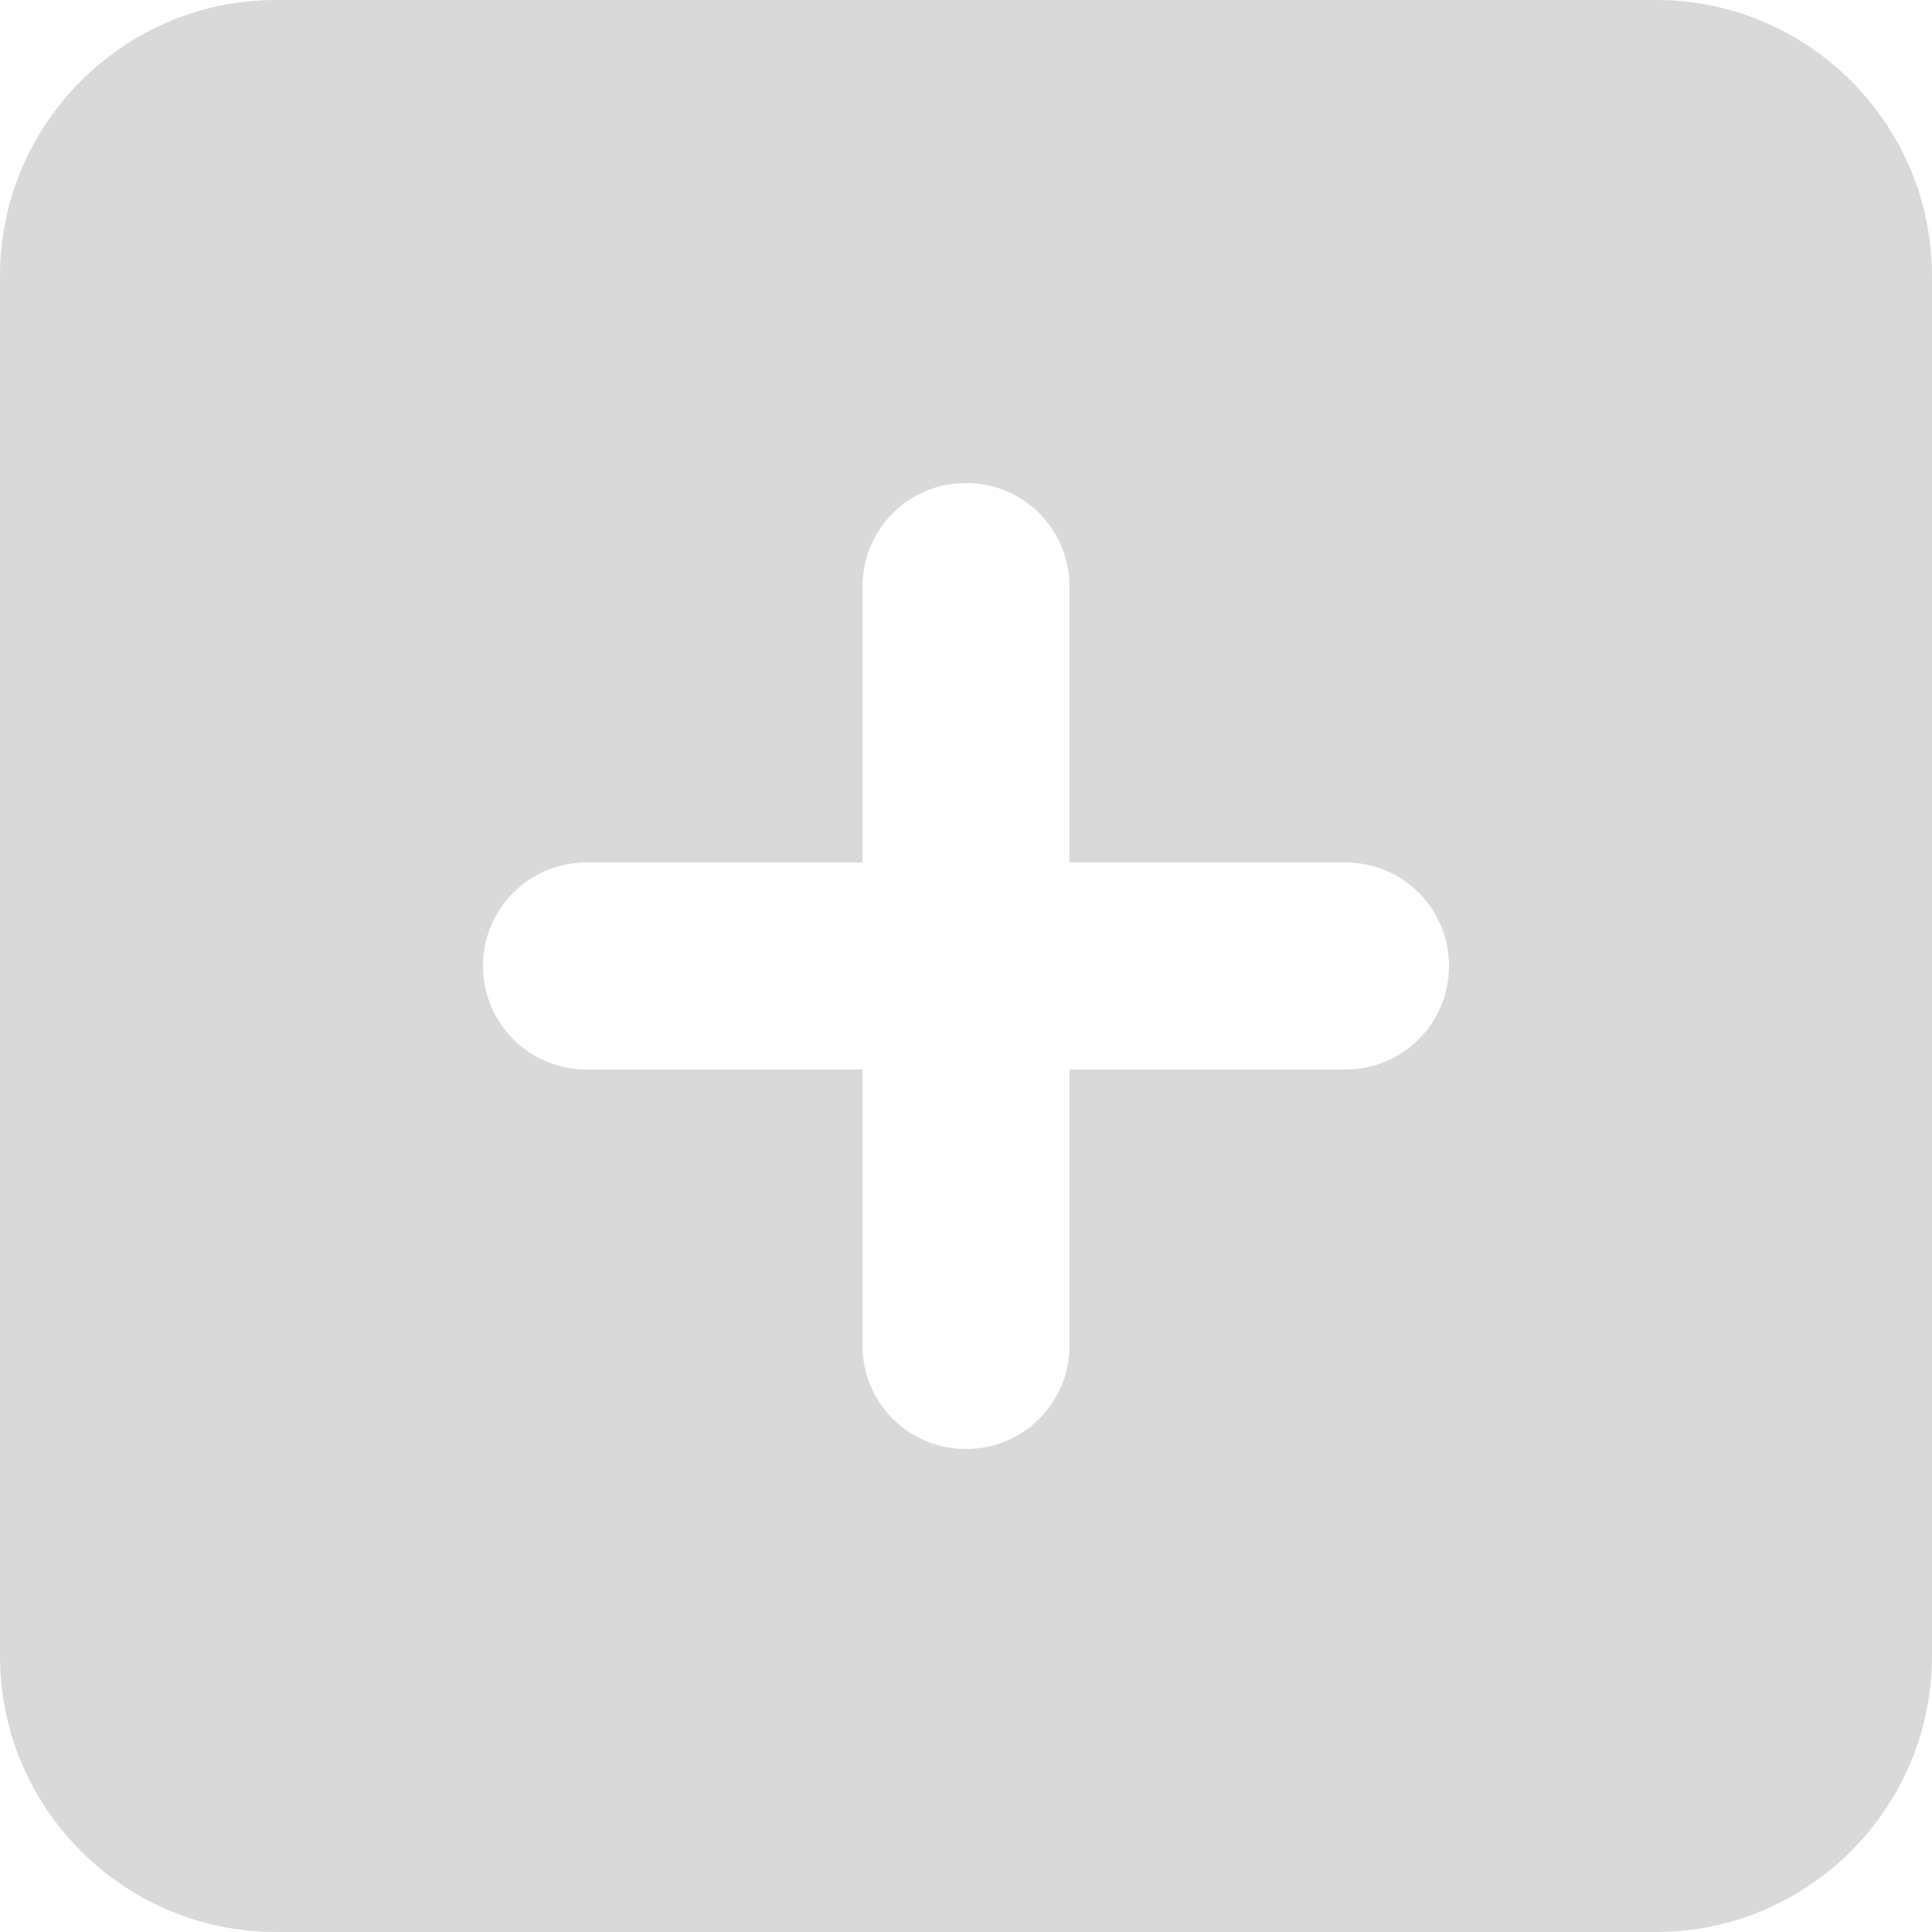
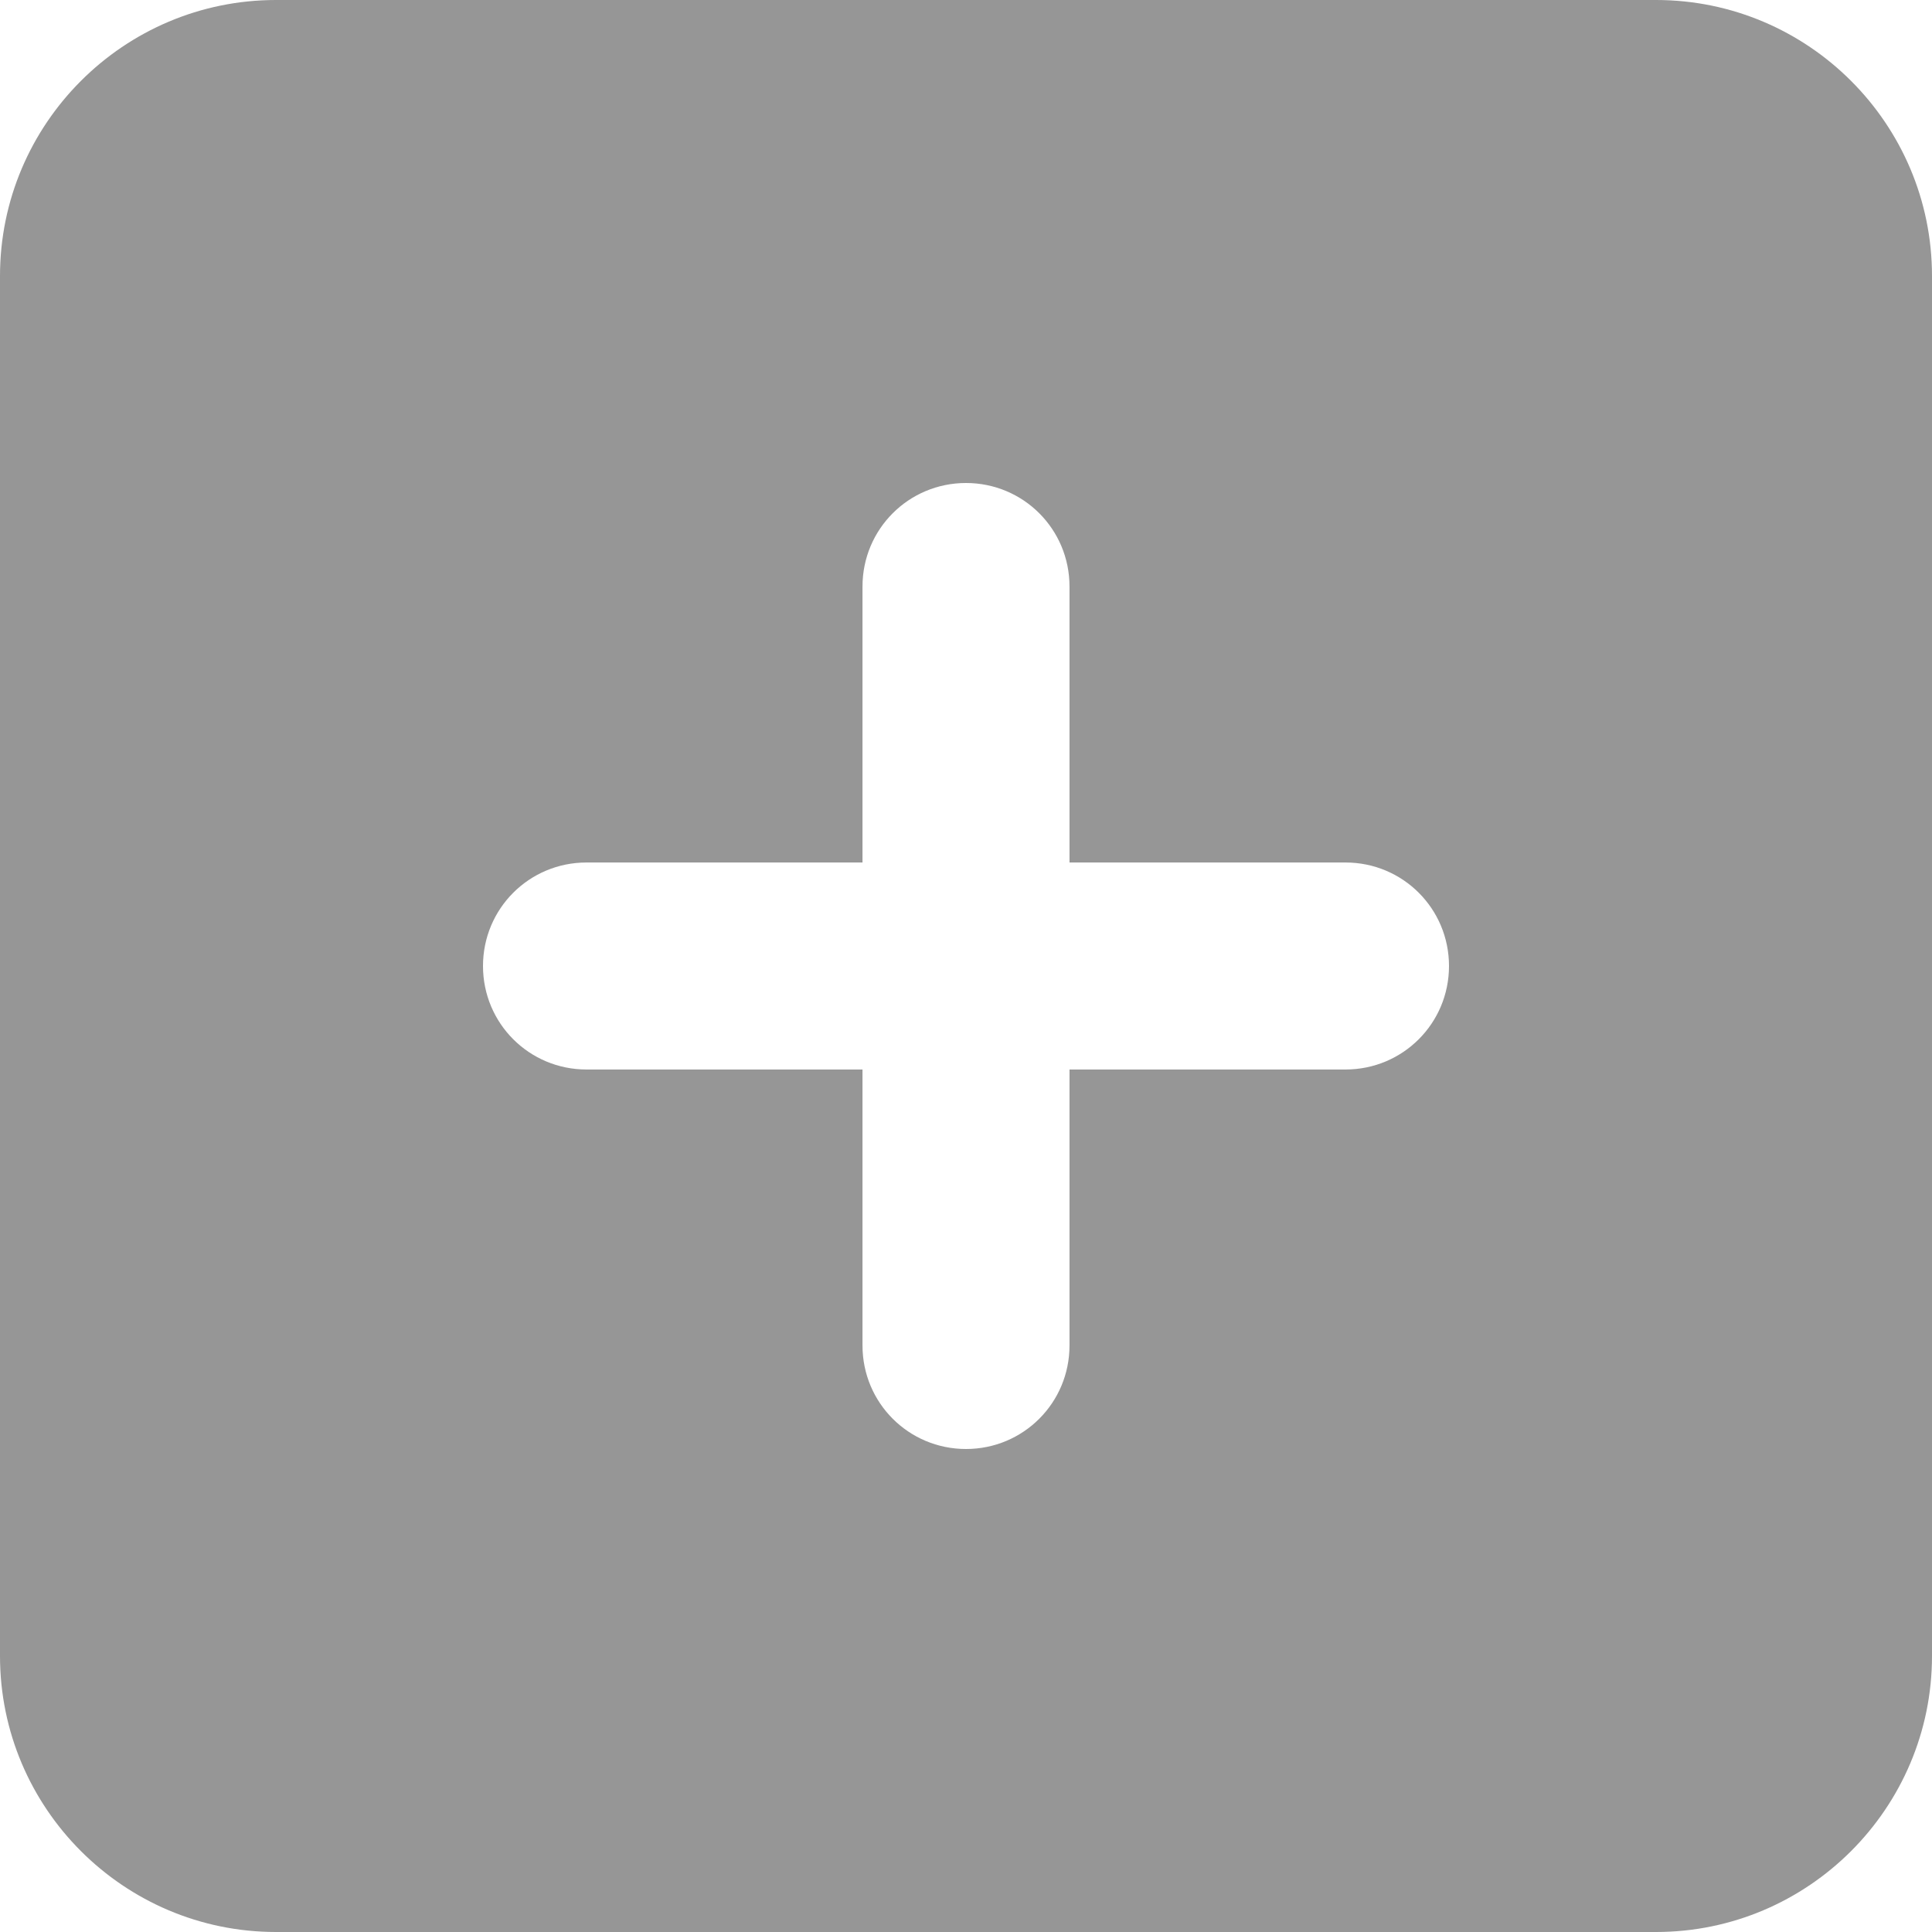
<svg xmlns="http://www.w3.org/2000/svg" width="448" height="448" viewBox="0 0 448 448" fill="none">
-   <path d="M64 0C28.7 0 0 28.7 0 64V384C0 419.3 28.7 448 64 448H384C419.3 448 448 419.3 448 384V64C448 28.7 419.3 0 384 0H64ZM200 312V248H136C122.7 248 112 237.3 112 224C112 210.7 122.7 200 136 200H200V136C200 122.7 210.7 112 224 112C237.3 112 248 122.7 248 136V200H312C325.3 200 336 210.7 336 224C336 237.3 325.3 248 312 248H248V312C248 325.3 237.3 336 224 336C210.7 336 200 325.3 200 312Z" fill="#D9D9D9" />
+   <path d="M64 0C28.7 0 0 28.7 0 64V384C0 419.3 28.7 448 64 448H384C419.3 448 448 419.3 448 384V64C448 28.7 419.3 0 384 0H64ZM200 312V248H136C122.7 248 112 237.3 112 224C112 210.7 122.7 200 136 200H200V136C200 122.7 210.7 112 224 112C237.3 112 248 122.7 248 136V200H312C325.3 200 336 210.7 336 224C336 237.3 325.3 248 312 248H248V312C248 325.3 237.3 336 224 336C210.7 336 200 325.3 200 312Z" fill="#969696" />
</svg>
